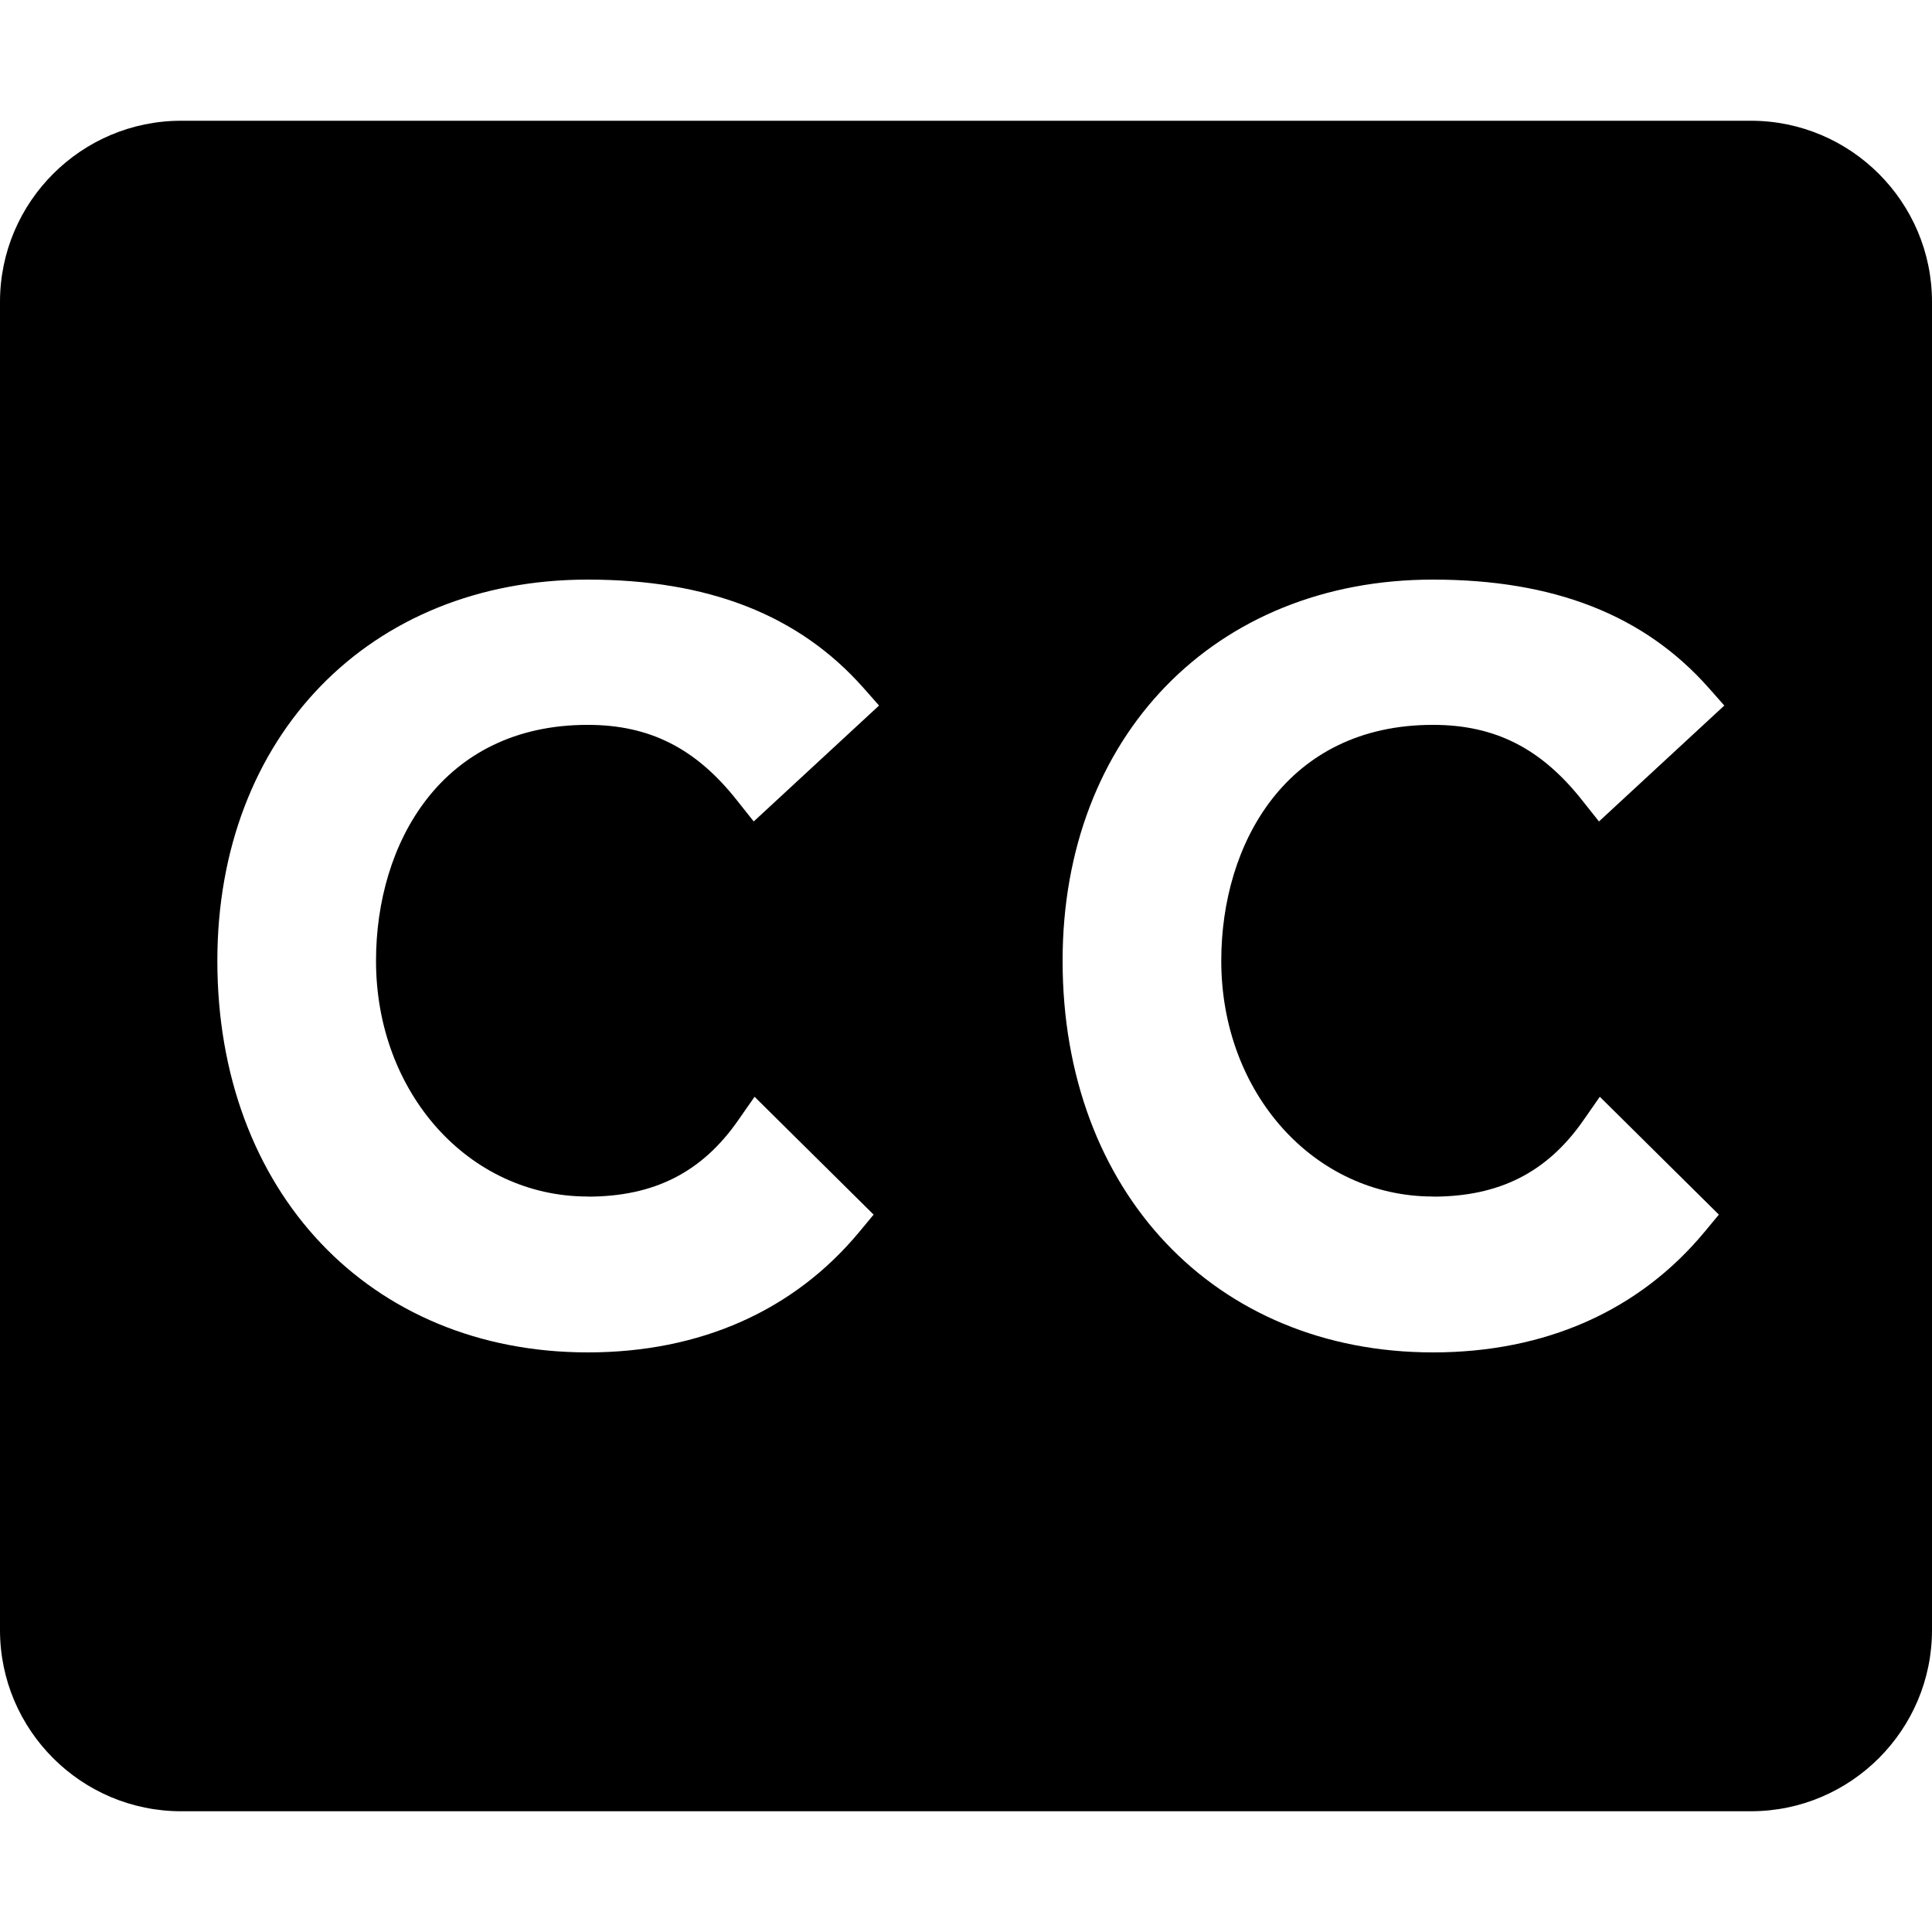
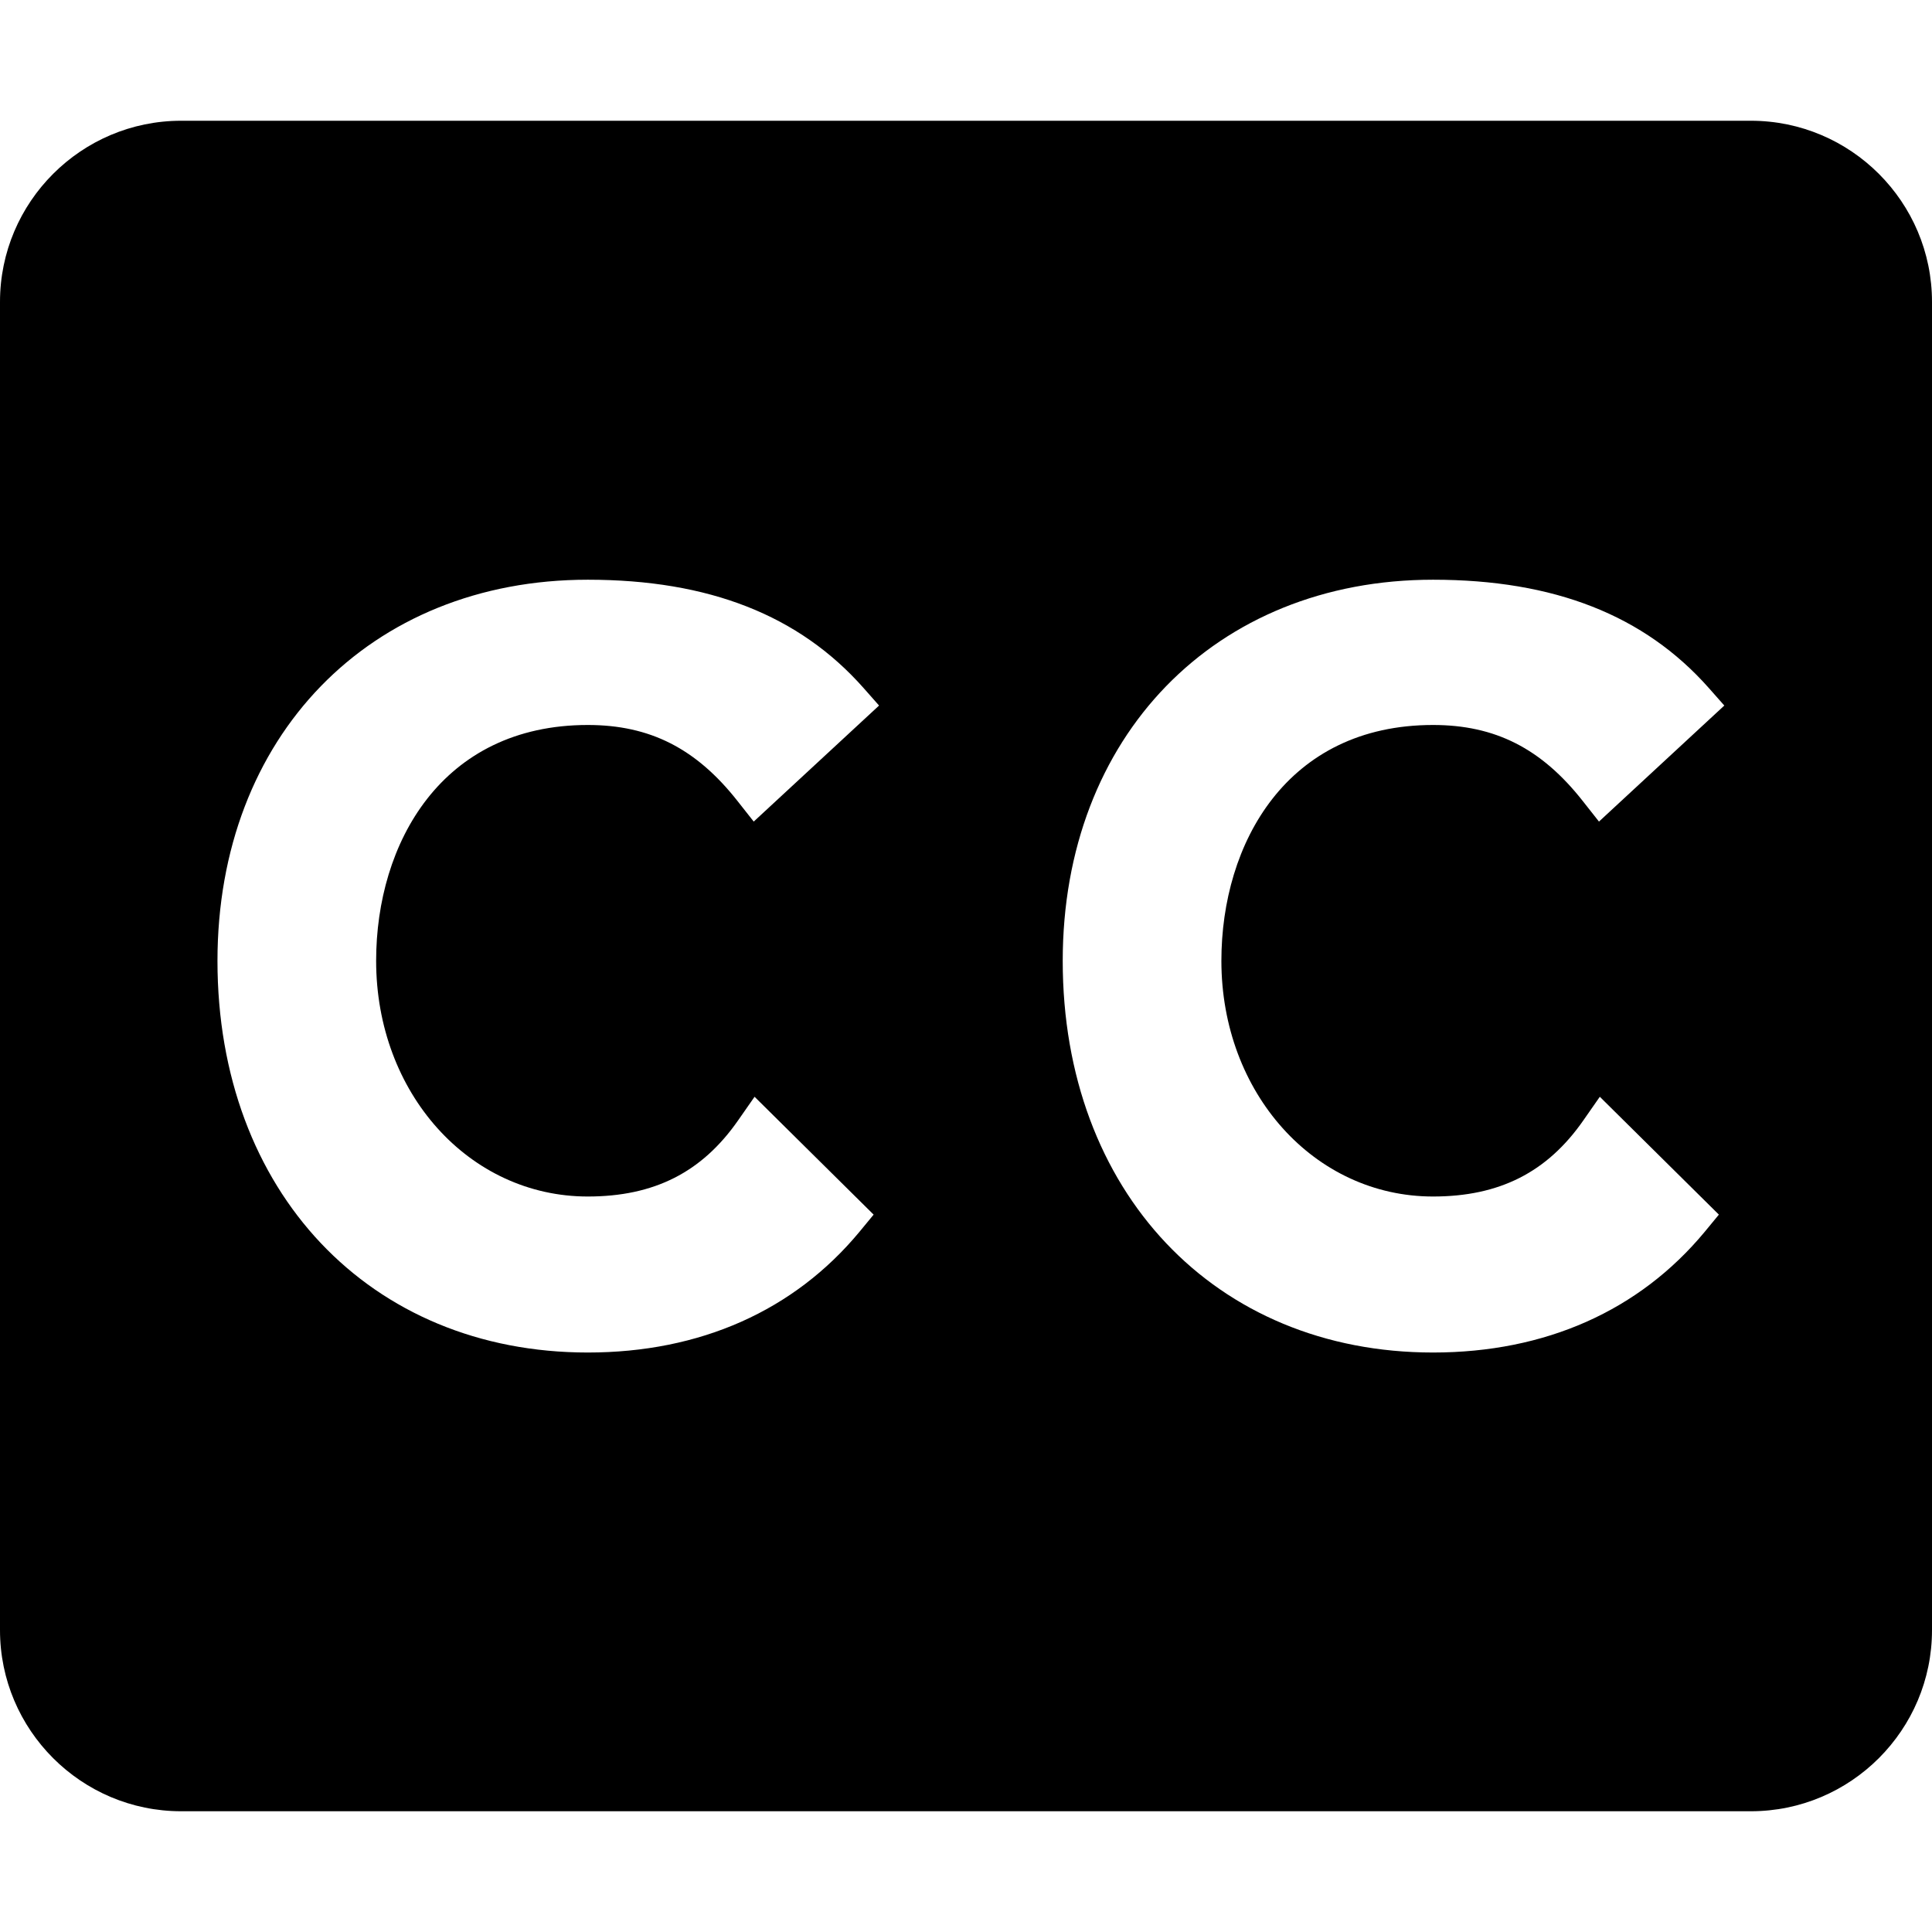
- <svg xmlns="http://www.w3.org/2000/svg" viewBox="0 0 16 16">
-   <path d="M14.5 1h-13C.673 1 0 1.673 0 2.5v11c0 .827.673 1.5 1.5 1.5h13c.827 0 1.5-.673 1.5-1.5v-11c0-.827-.673-1.5-1.5-1.5zM4.867 9.91c.55 0 .946-.201 1.246-.632l.136-.195.986.976-.117.141c-.542.655-1.32 1-2.25 1C3.06 11.2 1.8 9.866 1.8 7.957 1.8 6.099 3.06 4.8 4.867 4.8c1.003 0 1.75.294 2.283.896l.13.147-1.038.96-.135-.17c-.342-.435-.725-.63-1.24-.63-1.211 0-1.753.981-1.753 1.954 0 1.095.77 1.952 1.753 1.952zm7 0c.55 0 .946-.201 1.246-.632l.136-.195.986.976-.117.141c-.542.655-1.32 1-2.25 1C10.06 11.2 8.8 9.866 8.8 7.957c0-1.858 1.26-3.157 3.067-3.157 1.003 0 1.75.294 2.283.896l.13.147-1.038.96-.135-.17c-.342-.435-.725-.63-1.24-.63-1.211 0-1.753.981-1.753 1.954 0 1.095.77 1.952 1.753 1.952z" />
+ <svg xmlns="http://www.w3.org/2000/svg" id="icons" viewBox="0 0 16 16">
+   <defs>
+     <style>.cls-1{fill:none;}.cls-1,.cls-2{stroke-width:0px;}.cls-2{fill:#000;}</style>
+   </defs>
+   <rect class="cls-1" width="16" height="16" />
+   <path class="cls-2" d="M14.5,1H1.5c-.827,0-1.5.673-1.5,1.5v11c0,.827.673,1.5,1.5,1.5h13c.827,0,1.5-.673,1.5-1.5V2.5c0-.827-.673-1.5-1.5-1.5ZM4.867,9.909c.55,0,.946-.2,1.246-.631l.136-.195.986.976-.117.142c-.542.654-1.32,1-2.25,1-1.806,0-3.067-1.334-3.067-3.243,0-1.858,1.261-3.157,3.067-3.157,1.003,0,1.75.294,2.283.896l.129.146-1.038.961-.134-.17c-.343-.436-.726-.63-1.24-.63-1.211,0-1.753.98-1.753,1.953,0,1.095.77,1.952,1.753,1.952ZM11.867,9.909c.55,0,.946-.2,1.246-.631l.136-.195.986.976-.117.142c-.542.654-1.32,1-2.25,1-1.806,0-3.067-1.334-3.067-3.243,0-1.858,1.261-3.157,3.067-3.157,1.003,0,1.75.294,2.283.896l.129.146-1.038.961-.134-.17c-.343-.436-.726-.63-1.24-.63-1.211,0-1.753.98-1.753,1.953,0,1.095.77,1.952,1.753,1.952Z" />
</svg>
